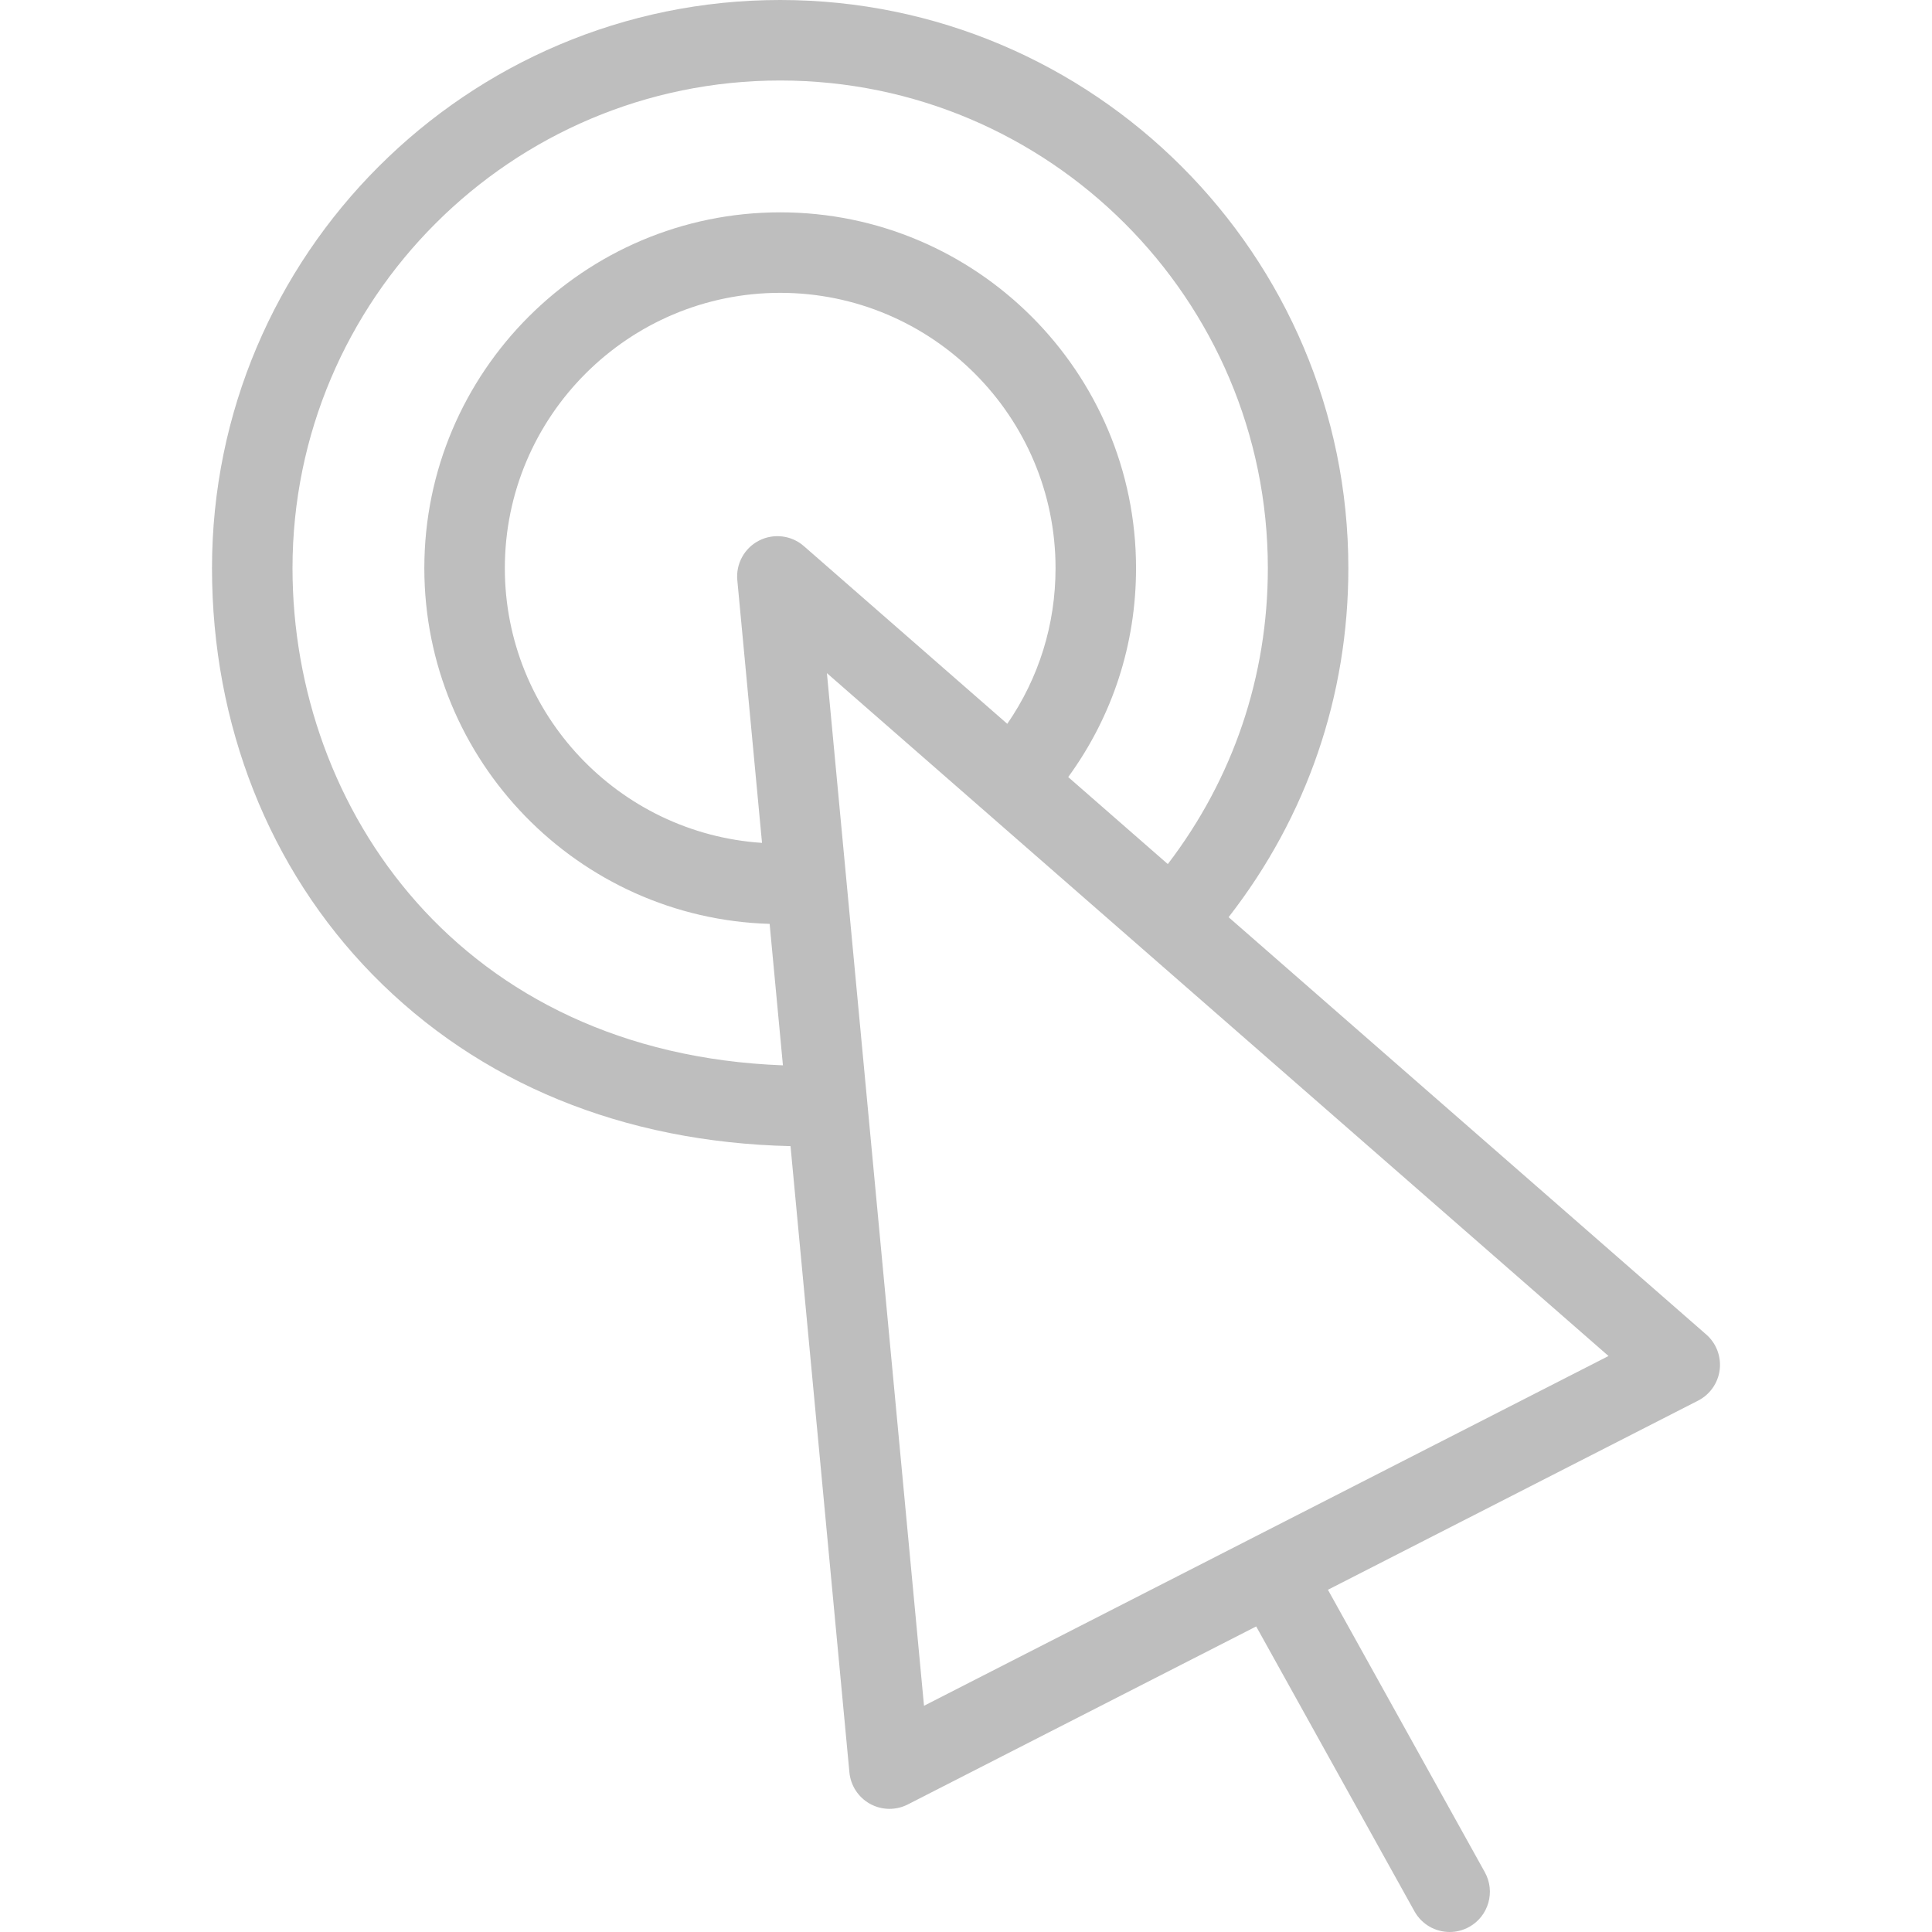
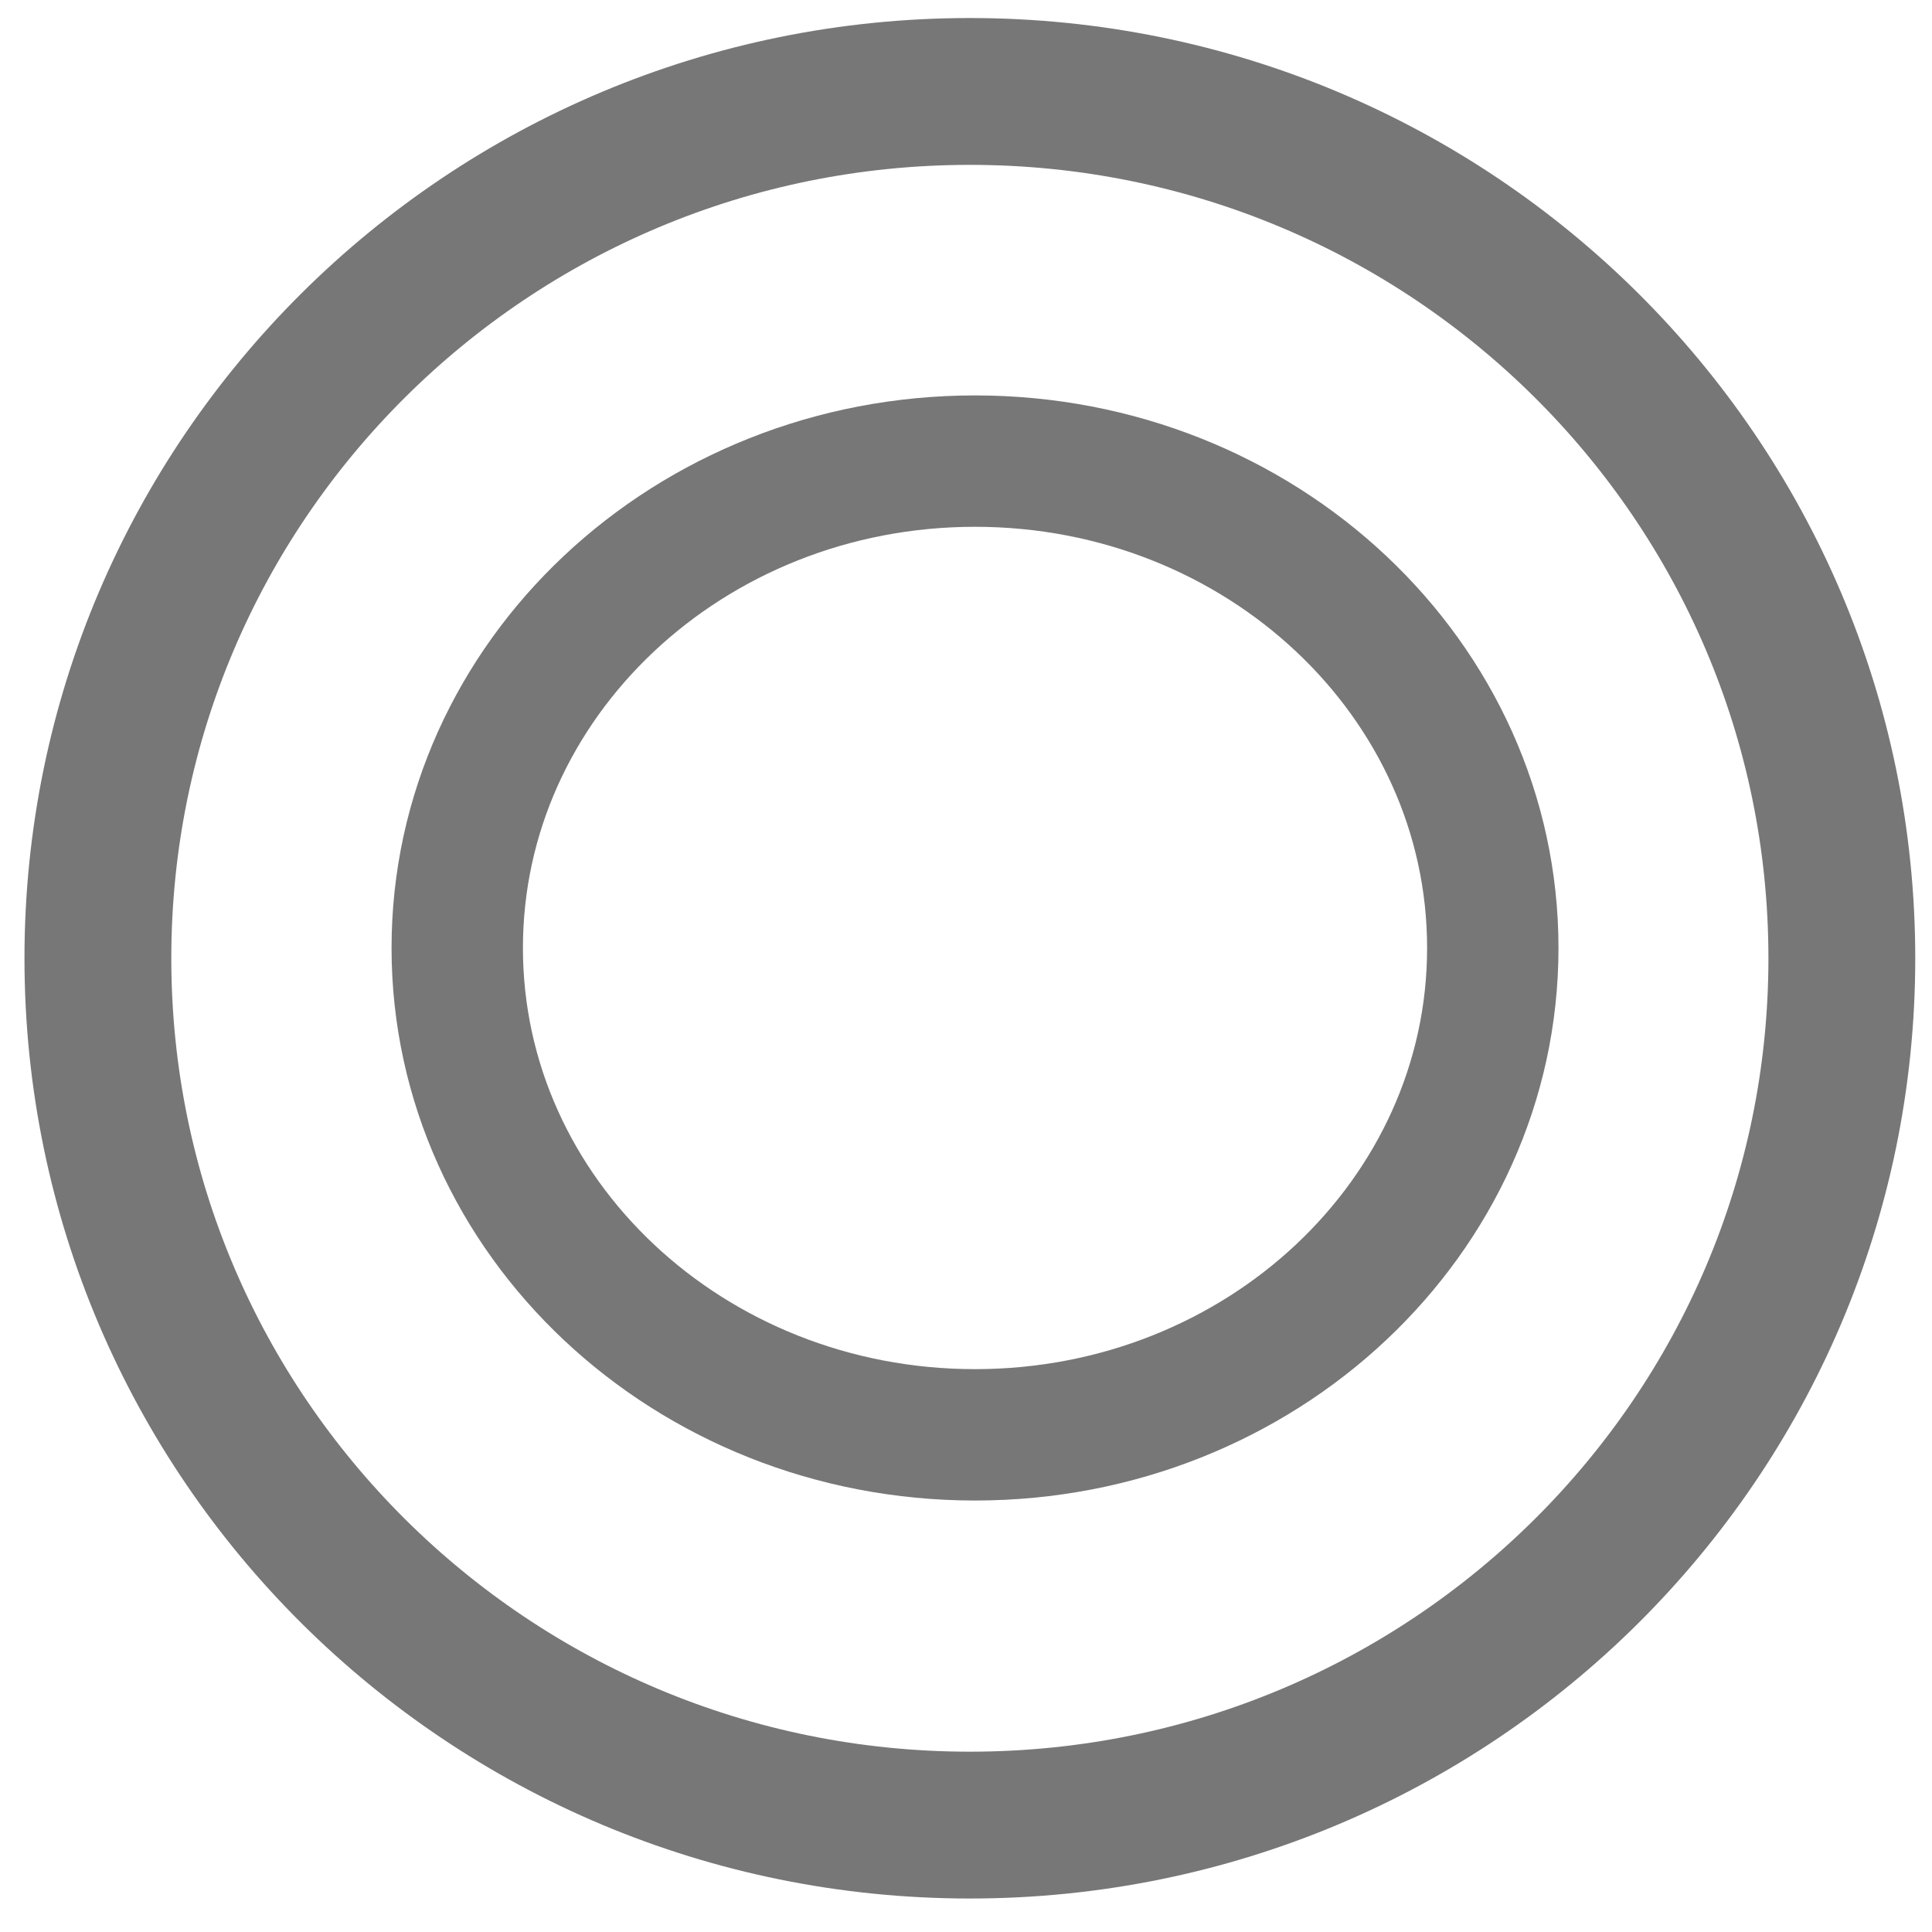
- <svg xmlns="http://www.w3.org/2000/svg" fill="#000000" height="24px" width="24px" version="1.1" id="Layer_1" viewBox="0 0 480.001 480.001" xml:space="preserve">
-   <defs id="defs11" />
-   <g id="g6" style="fill:#7d7d7d;fill-opacity:0.494;stroke:none;stroke-opacity:1">
-     <g id="g4" style="fill:#7d7d7d;fill-opacity:0.494;stroke:none;stroke-opacity:1">
-       <path d="M 423.91,331.553 305.239,227.87 c 0.016,-0.021 0.035,-0.038 0.051,-0.059 19.432,-24.984 29.704,-54.949 29.704,-86.654 C 334.993,63.323 271.67,0 193.836,0 115.998,0 52.672,63.323 52.672,141.157 c 0,38.852 14.169,74.717 39.897,100.988 26.417,26.976 62.248,41.656 103.836,42.608 l 14.63,155.591 c 0.311,3.3 2.236,6.232 5.142,7.828 1.497,0.823 3.155,1.235 4.814,1.235 1.559,0 3.12,-0.364 4.55,-1.095 l 86.558,-44.229 39.318,70.772 c 1.828,3.29 5.236,5.146 8.751,5.146 1.642,0 3.309,-0.406 4.847,-1.261 4.828,-2.682 6.567,-8.77 3.885,-13.598 l -38.98,-70.166 91.96,-46.989 c 2.955,-1.51 4.968,-4.387 5.374,-7.68 0.407,-3.291 -0.846,-6.572 -3.344,-8.754 z M 72.672,141.157 C 72.672,74.351 127.026,20 193.836,20 c 66.806,0 121.157,54.351 121.157,121.157 0,26.858 -8.6,52.251 -24.854,73.521 l -24.743,-21.617 c 11.027,-15.148 16.851,-33.026 16.851,-51.903 0,-48.746 -39.661,-88.403 -88.411,-88.403 -48.75,0 -88.411,39.657 -88.411,88.403 0,47.876 38.247,86.984 85.788,88.377 l 3.305,35.146 C 114.498,261.685 72.672,201.067 72.672,141.157 Z m 115.911,-6.849 c -3.643,1.865 -5.782,5.763 -5.398,9.838 l 6.137,65.266 c -35.623,-2.335 -63.896,-32.046 -63.896,-68.254 0,-37.718 30.689,-68.403 68.411,-68.403 37.722,0 68.411,30.686 68.411,68.403 0,13.999 -4.141,27.281 -11.992,38.675 L 199.72,135.679 c -3.082,-2.693 -7.494,-3.234 -11.137,-1.371 z m 40.985,289.488 -24.124,-256.559 194.186,169.66 z" id="path2" style="fill:#7d7d7d;fill-opacity:0.494;stroke:none;stroke-opacity:1" />
-     </g>
-   </g>
+ <svg xmlns="http://www.w3.org/2000/svg" width="50" height="50" viewBox="0 0 1.5 1.5" version="1.1" id="svg4" style="fill:none">
+   <defs id="defs8" />
+   <g id="Edit / Remove_Minus_Circle" transform="translate(0,-22.5)" />
+   <ellipse style="opacity:1;fill:none;fill-opacity:0.993;fill-rule:nonzero;stroke:#777777;stroke-width:0.114;stroke-linecap:butt;stroke-linejoin:round;stroke-miterlimit:4;stroke-dasharray:none;stroke-dashoffset:0;stroke-opacity:1;paint-order:normal" id="path855" ry="0.673" rx="0.677" cy="0.744" cx="0.753" />
+   <ellipse style="opacity:1;fill:none;fill-opacity:0.993;fill-rule:nonzero;stroke:#777777;stroke-width:0.102;stroke-linecap:butt;stroke-linejoin:round;stroke-miterlimit:4;stroke-dasharray:none;stroke-dashoffset:0;stroke-opacity:1;paint-order:normal" id="path816" cx="0.757" cy="0.736" rx="0.402" ry="0.378" />
</svg>
